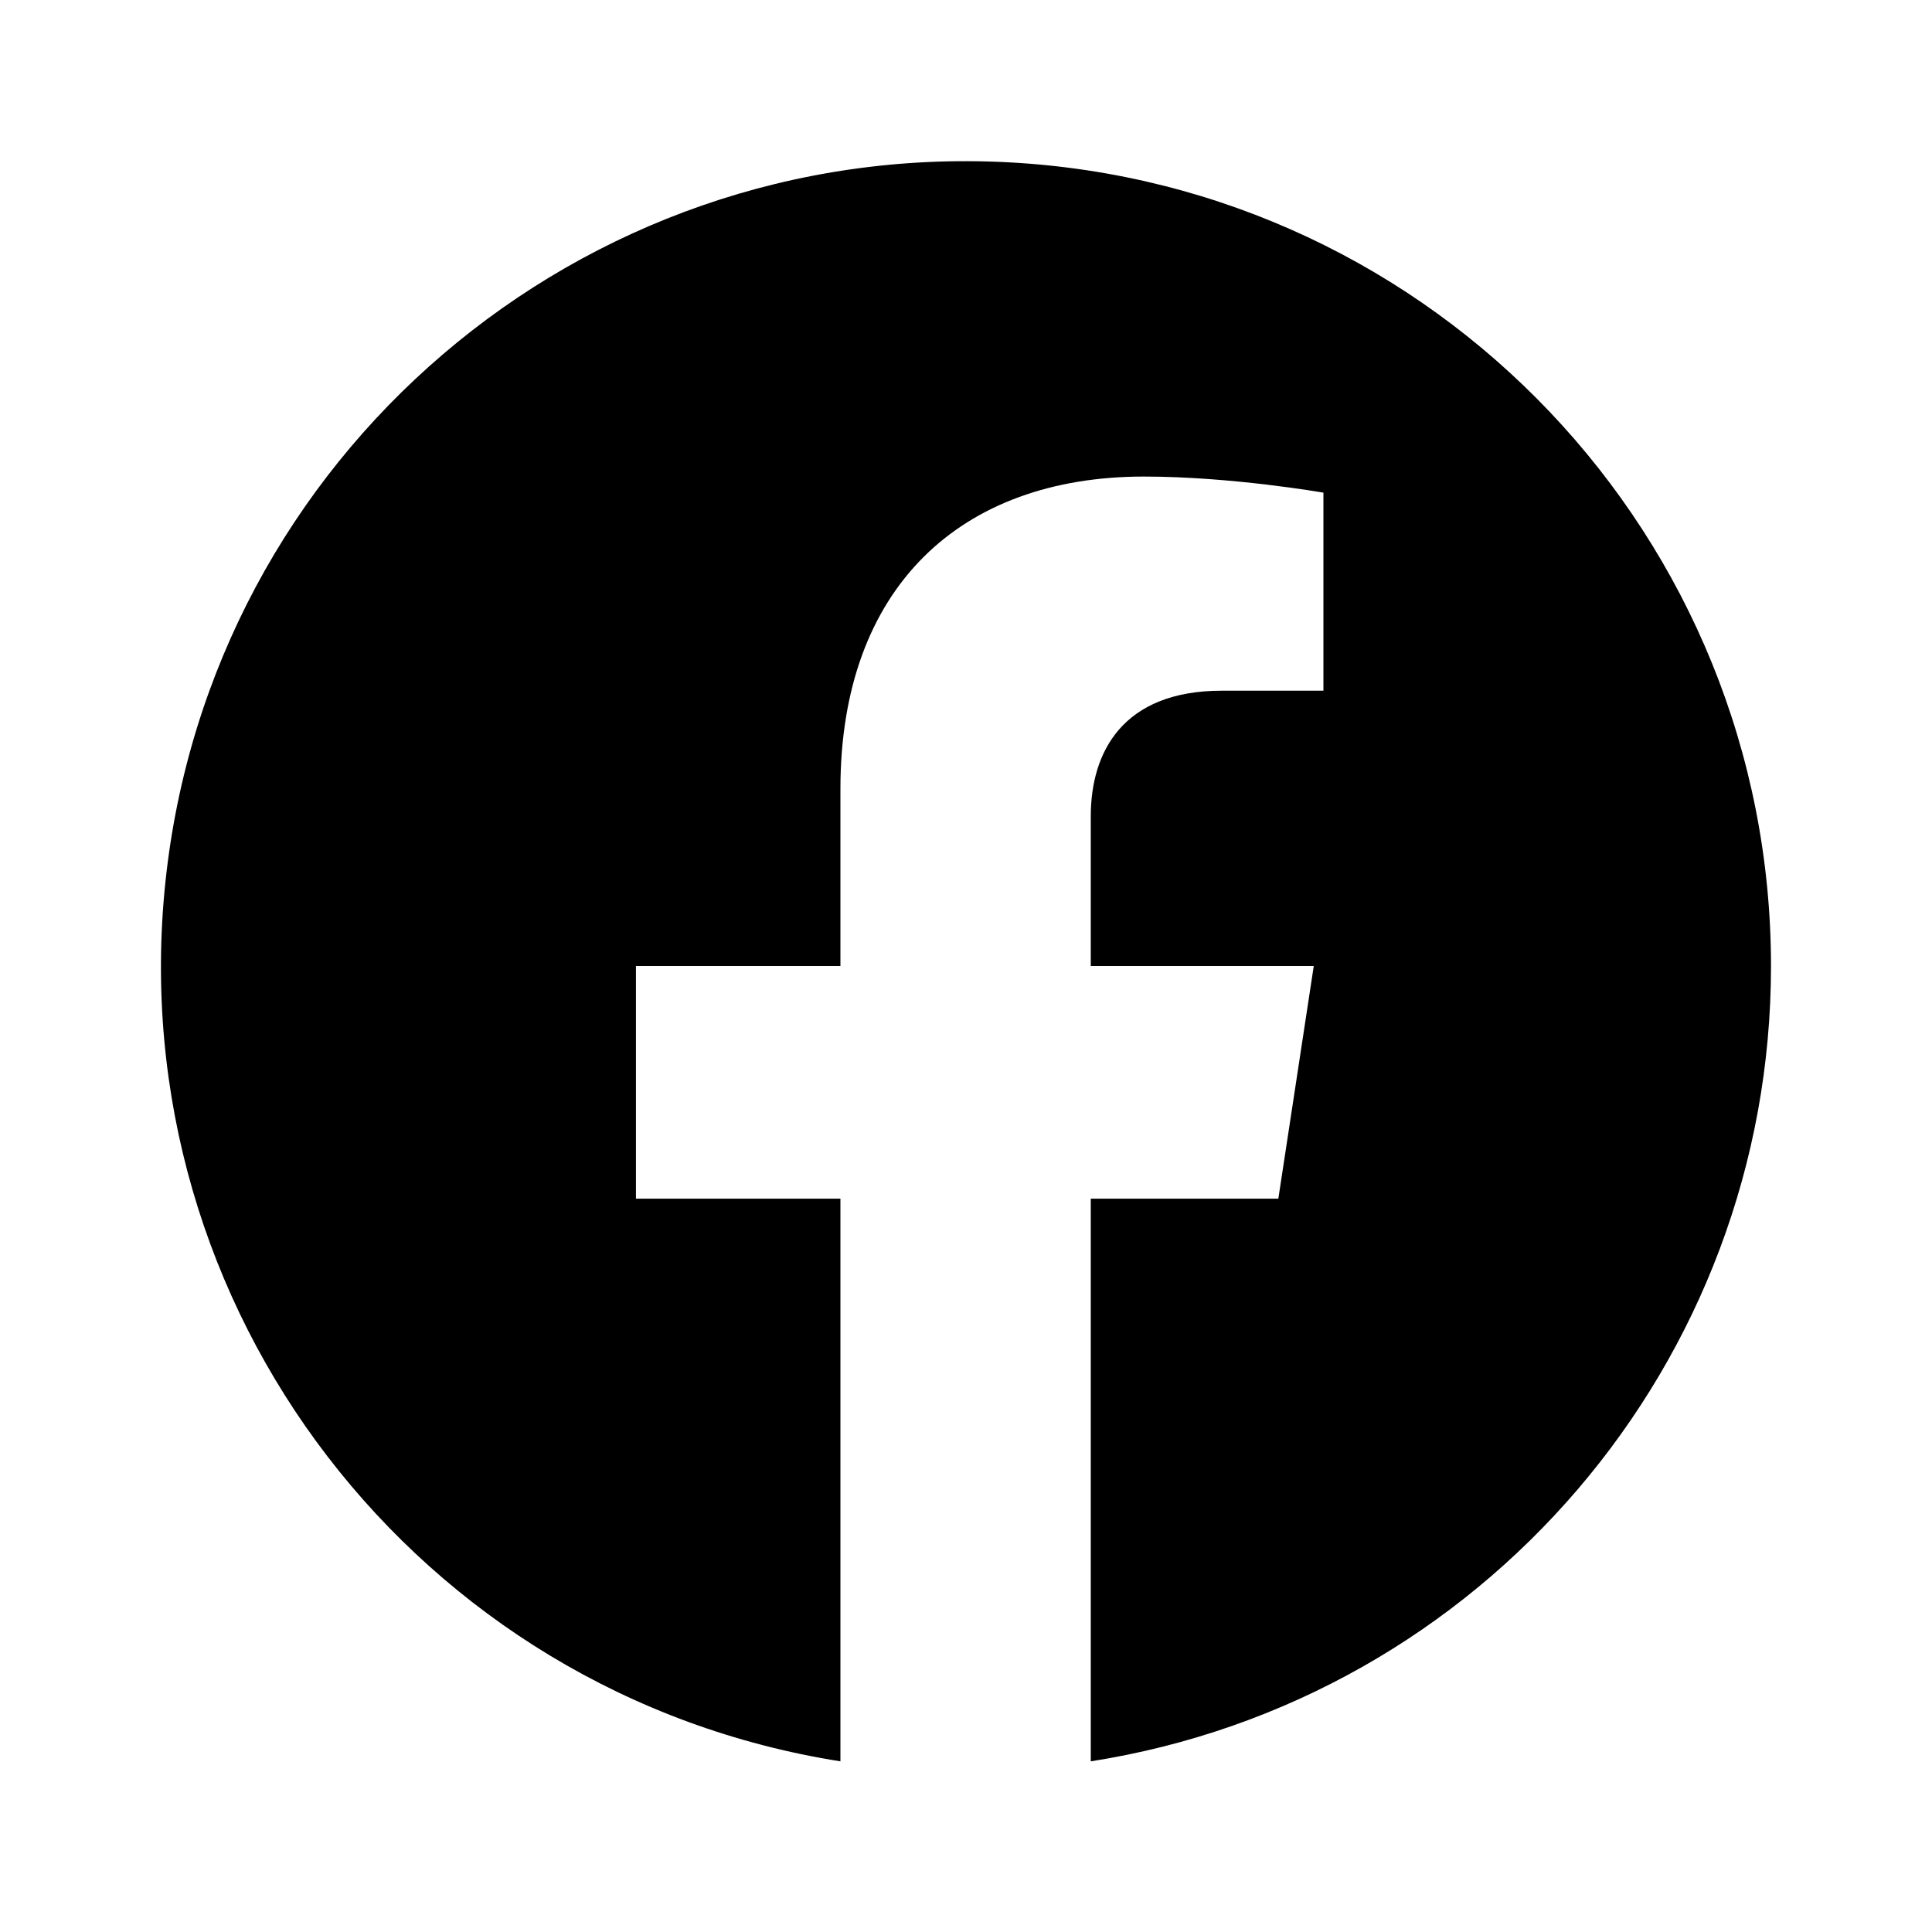
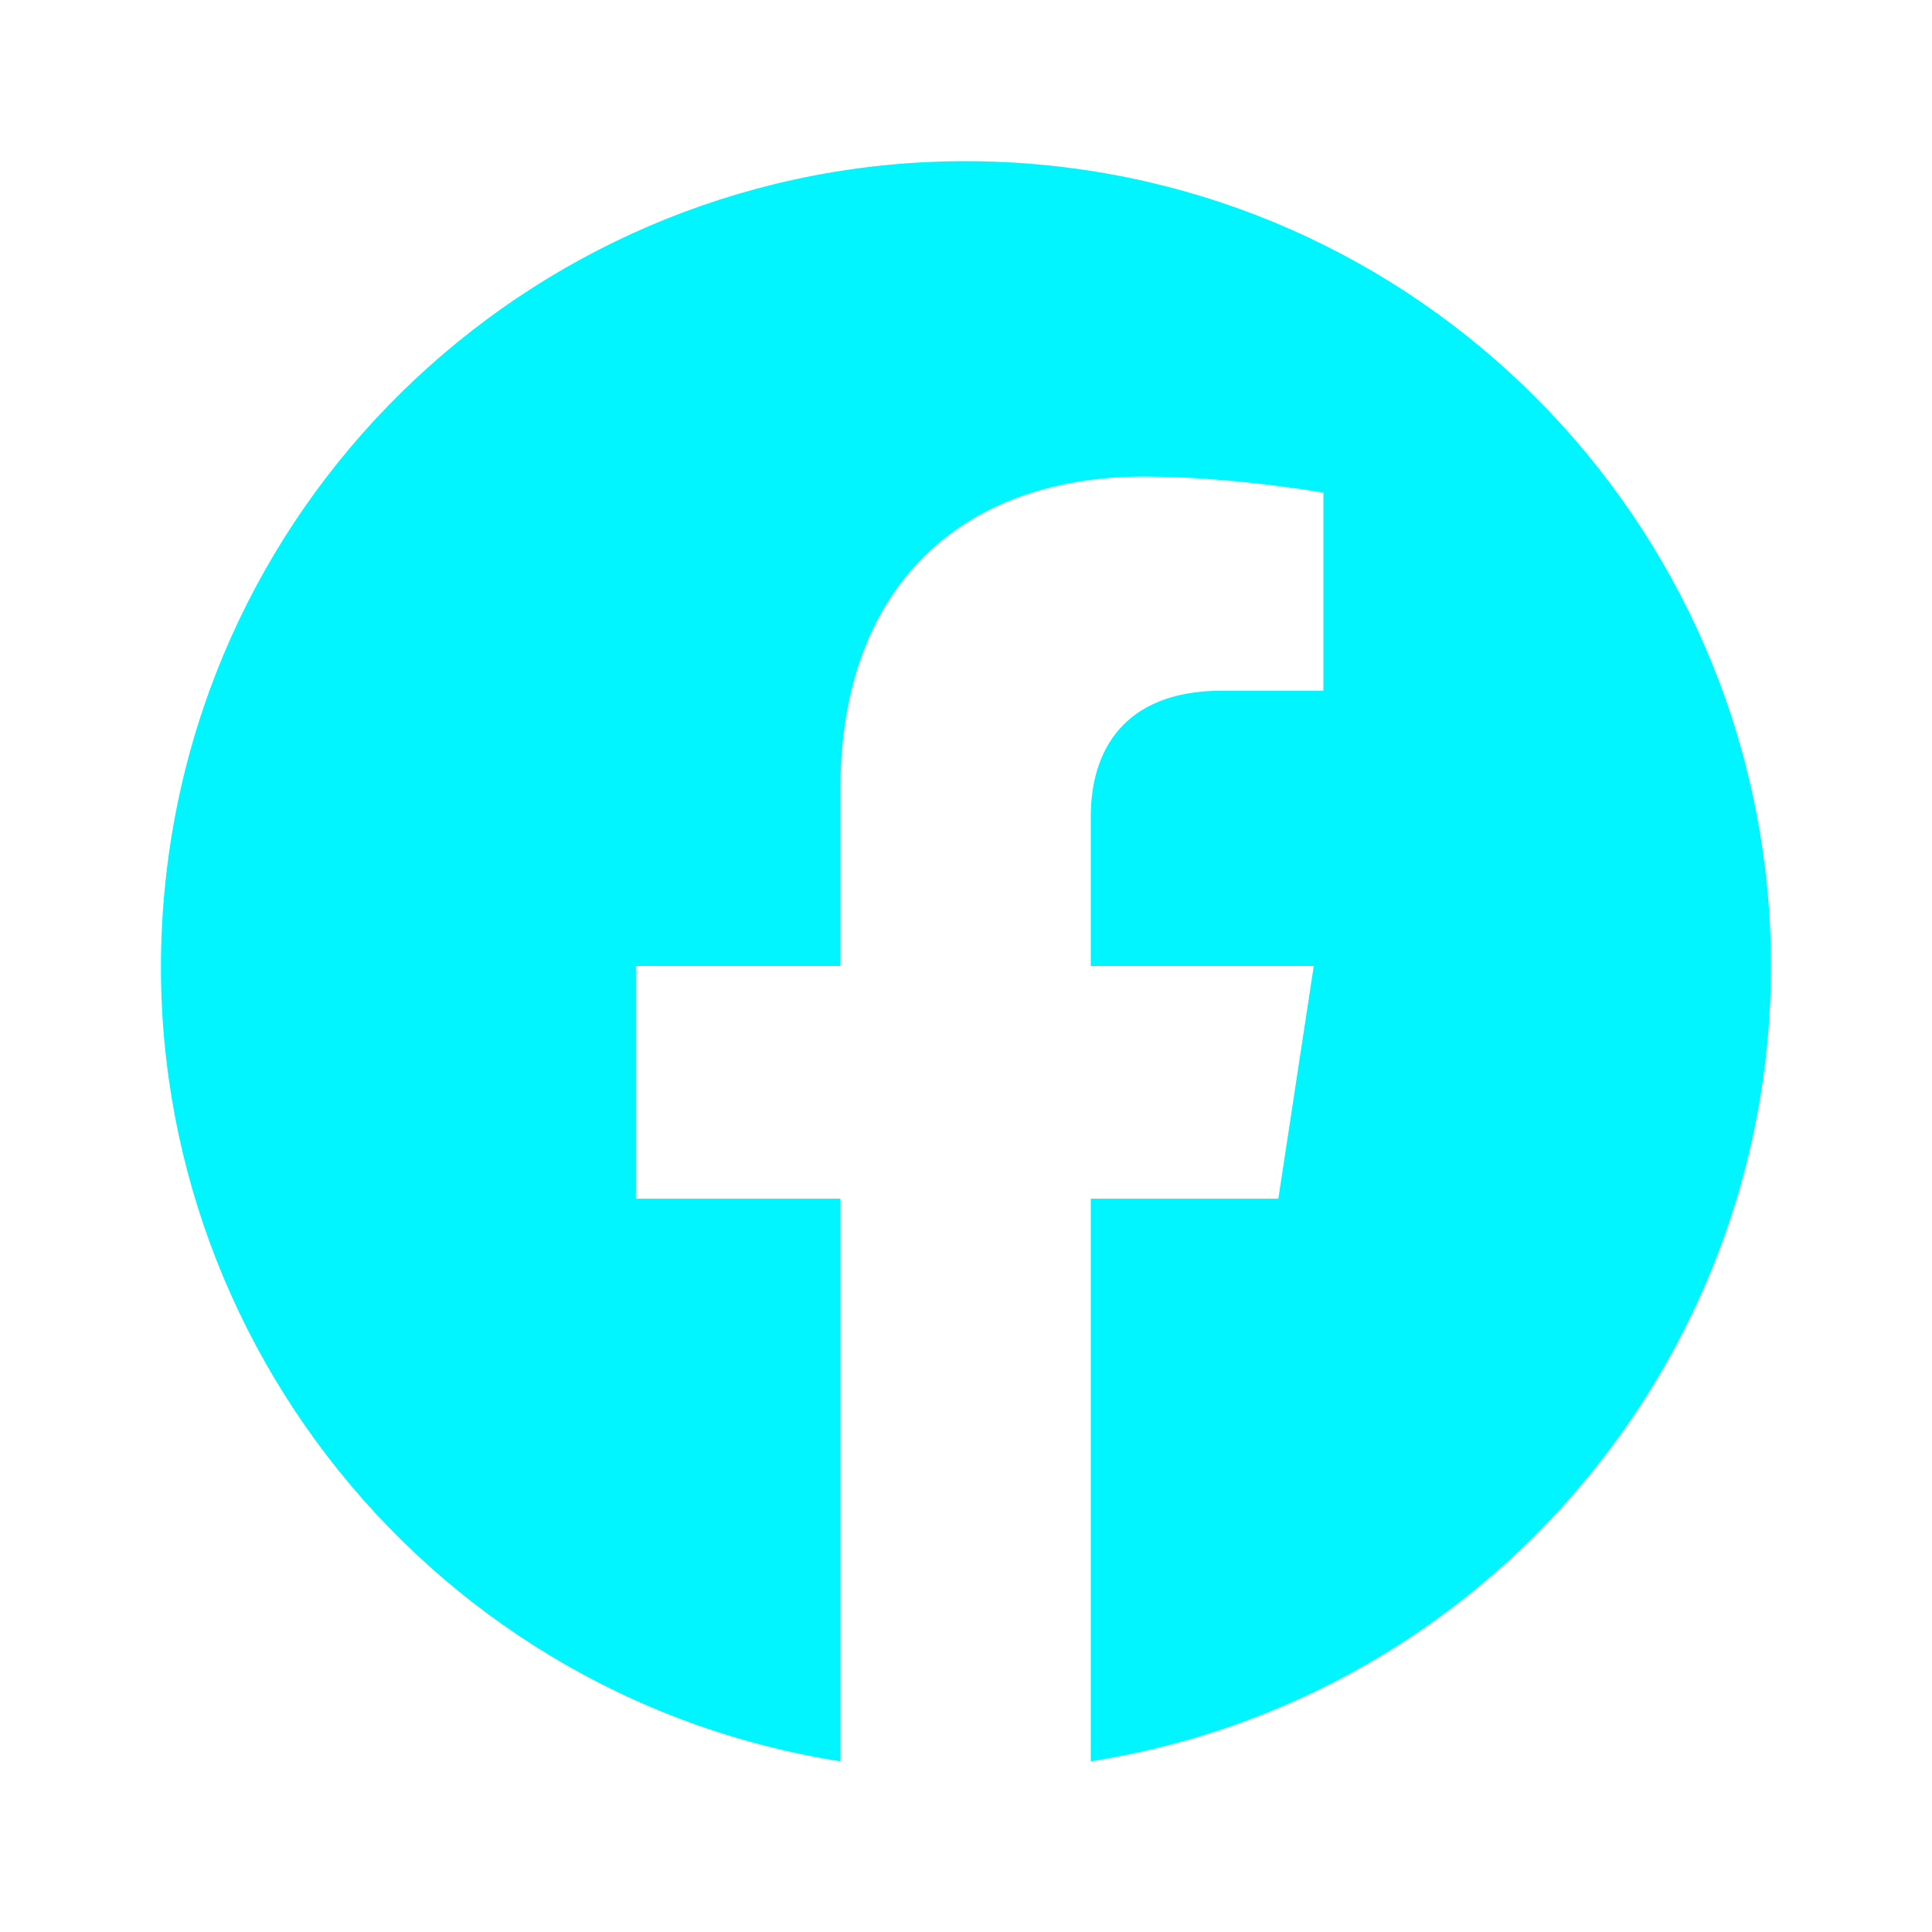
- <svg xmlns="http://www.w3.org/2000/svg" viewBox="0 0 24 24" width="24" height="24" fill="currentColor">
+ <svg xmlns="http://www.w3.org/2000/svg" viewBox="0 0 24 24" width="24" height="24" fill="#00F5FF">
  <path d="M22 12a10 10 0 1 0-11.56 9.88v-6.99H7.9V12h2.54V9.8c0-2.5 1.49-3.88 3.77-3.88 1.09 0 2.23.2 2.23.2v2.46h-1.26c-1.24 0-1.63.77-1.63 1.56V12h2.77l-.44 2.89h-2.33v6.99A10 10 0 0 0 22 12z" />
</svg>
